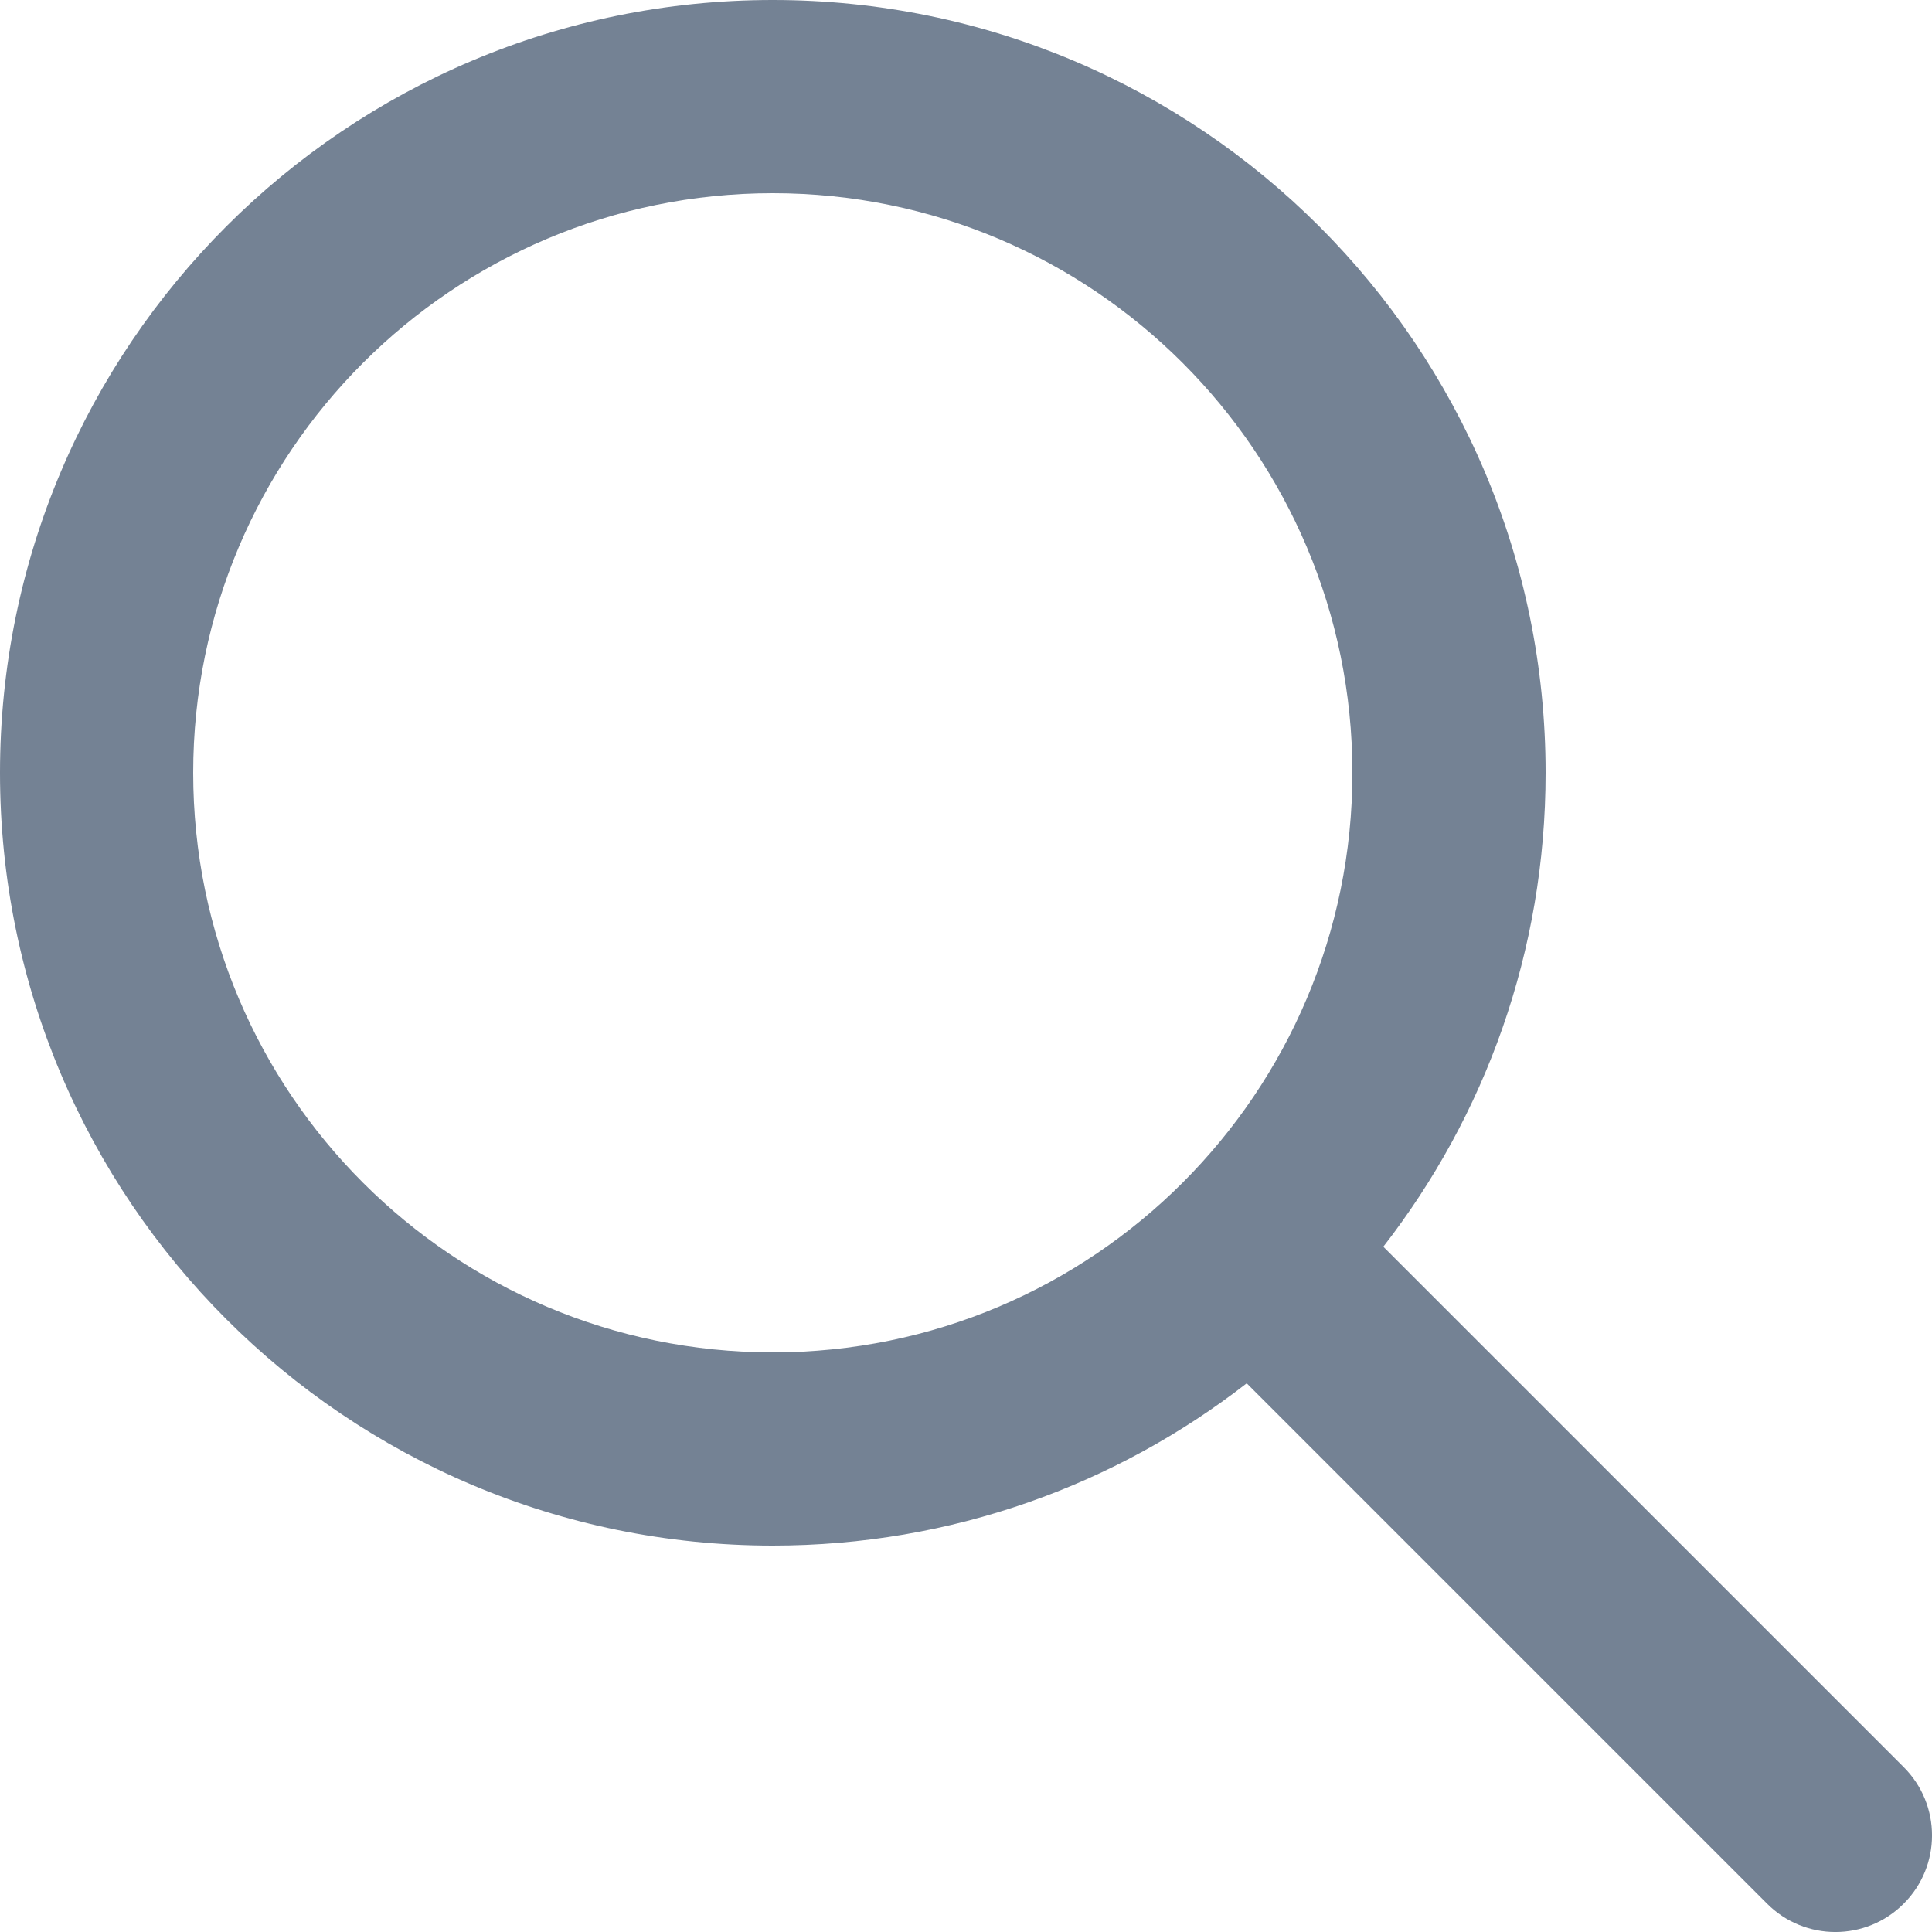
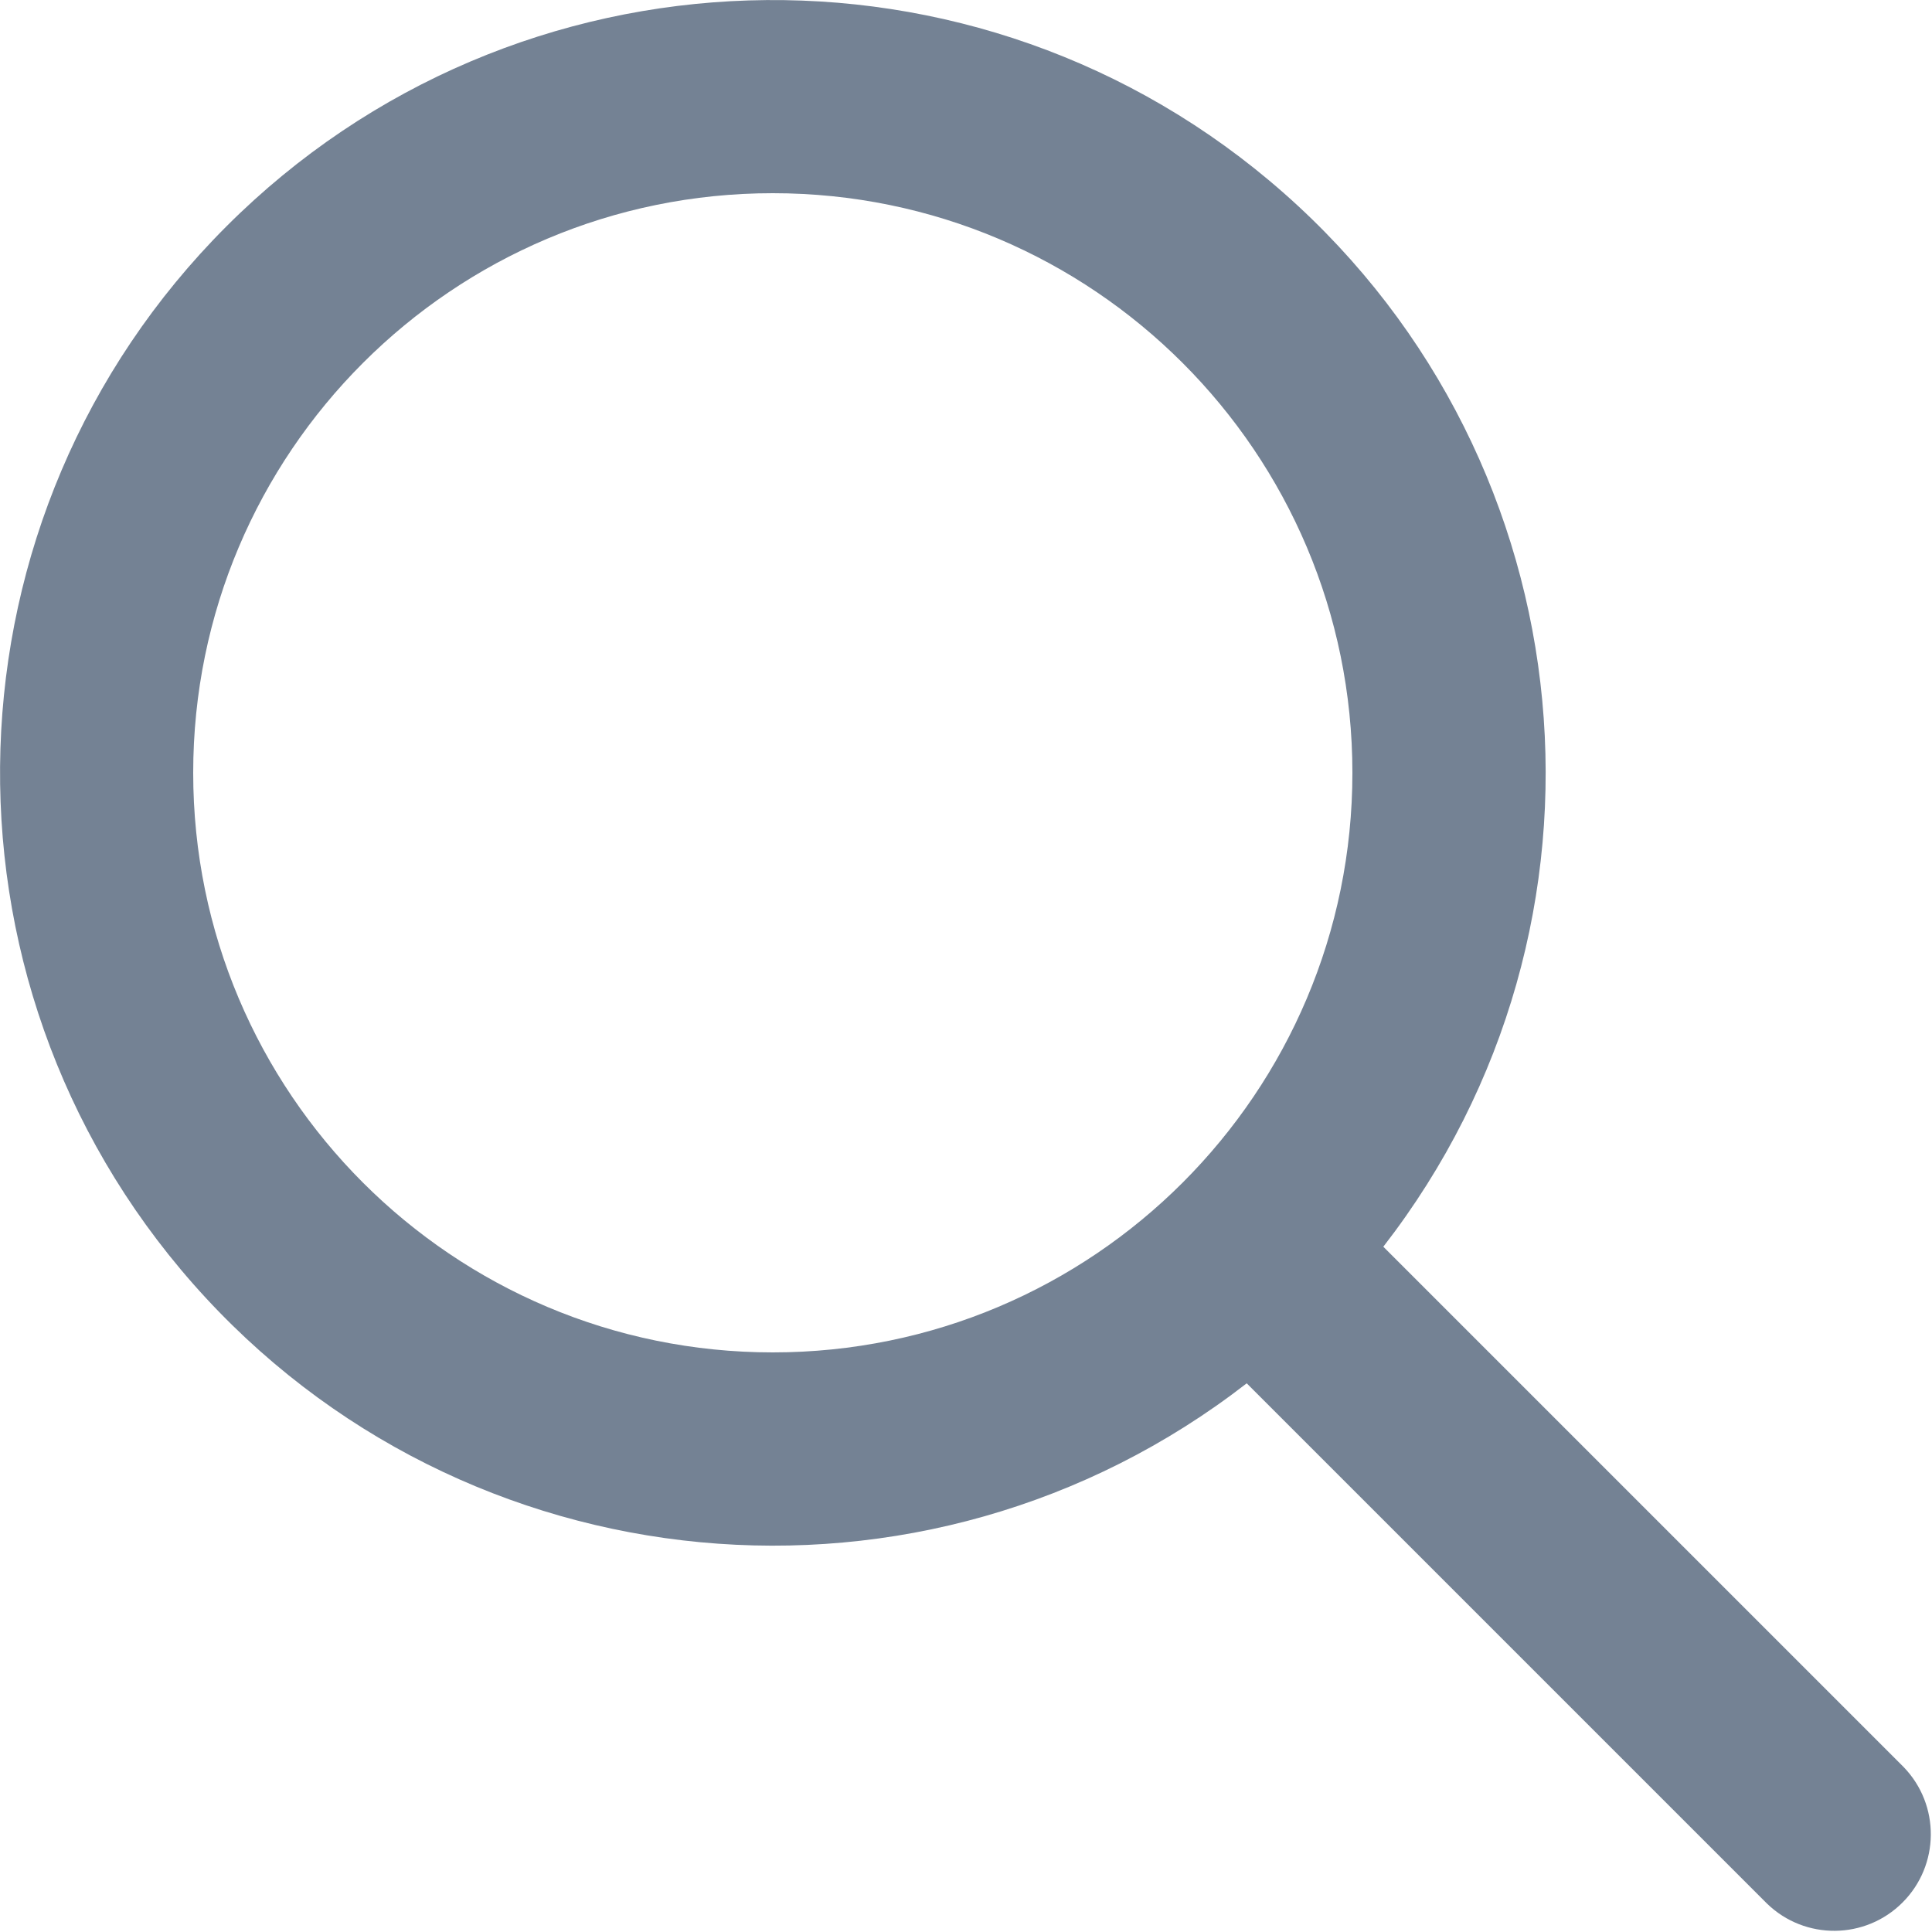
- <svg xmlns="http://www.w3.org/2000/svg" width="13px" height="13px" viewBox="0 0 20 20" version="1.1">
-   <defs />
-   <g stroke="none" stroke-width="1" fill="none" fill-rule="evenodd">
-     <g transform="translate(-829, -42)" fill="#748294" fill-rule="nonzero">
-       <path d="M843.32,54.906 L848.707,60.293 C849.098,60.683 849.098,61.317 848.707,61.707 C848.317,62.098 847.683,62.098 847.293,61.707 L841.906,56.32 C840.551,57.373 838.849,58 837,58 C832.582,58 829,54.418 829,50 C829,45.582 832.582,42 837,42 C841.418,42 845,45.582 845,50 C845,51.849 844.373,53.551 843.32,54.906 Z M837,56 C840.314,56 843,53.314 843,50 C843,46.686 840.314,44 837,44 C833.686,44 831,46.686 831,50 C831,53.314 833.686,56 837,56 Z" id="Mask" />
+ <svg xmlns="http://www.w3.org/2000/svg" width="13" height="13" viewBox="0 0 20 20">
+   <g fill="none" fill-rule="evenodd">
+     <g fill="#748294" fill-rule="nonzero" transform="translate(-829 -42)">
+       <path d="M843.32 54.906l5.387 5.387a1 1 0 01-1.414 1.414l-5.387-5.387a8 8 0 111.414-1.414zM837 56a6 6 0 100-12 6 6 0 000 12z" />
    </g>
  </g>
</svg>
